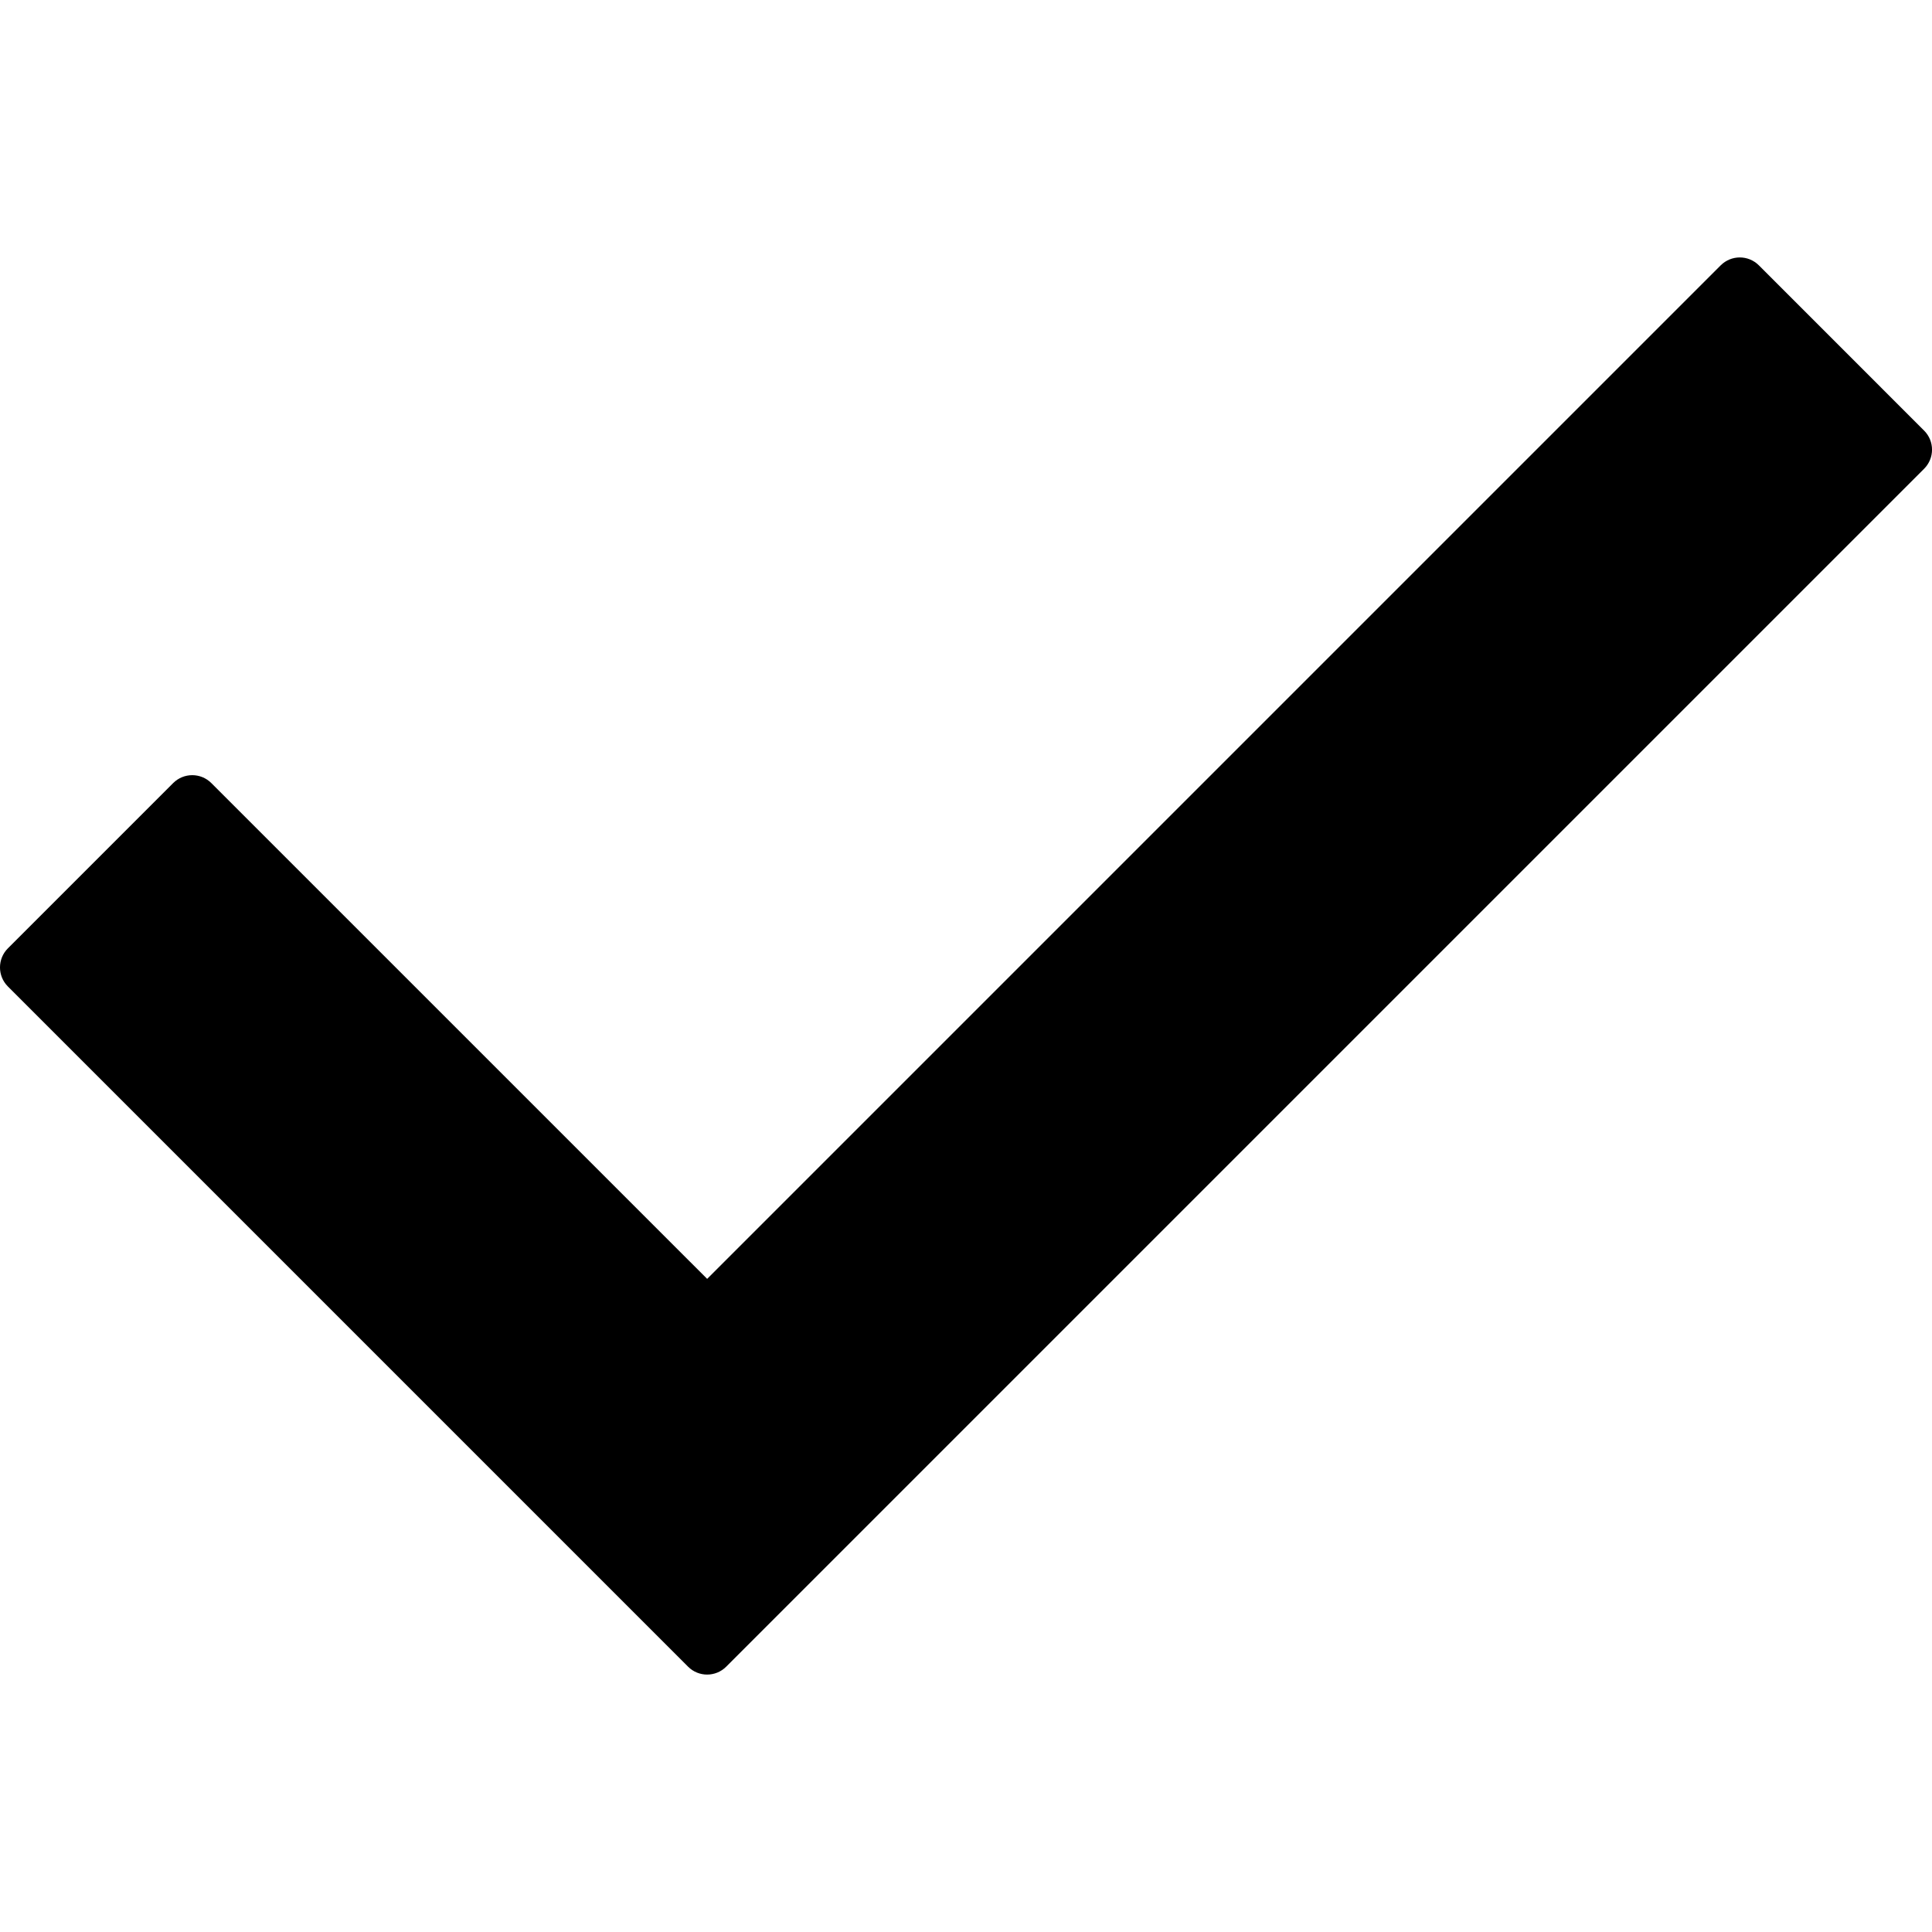
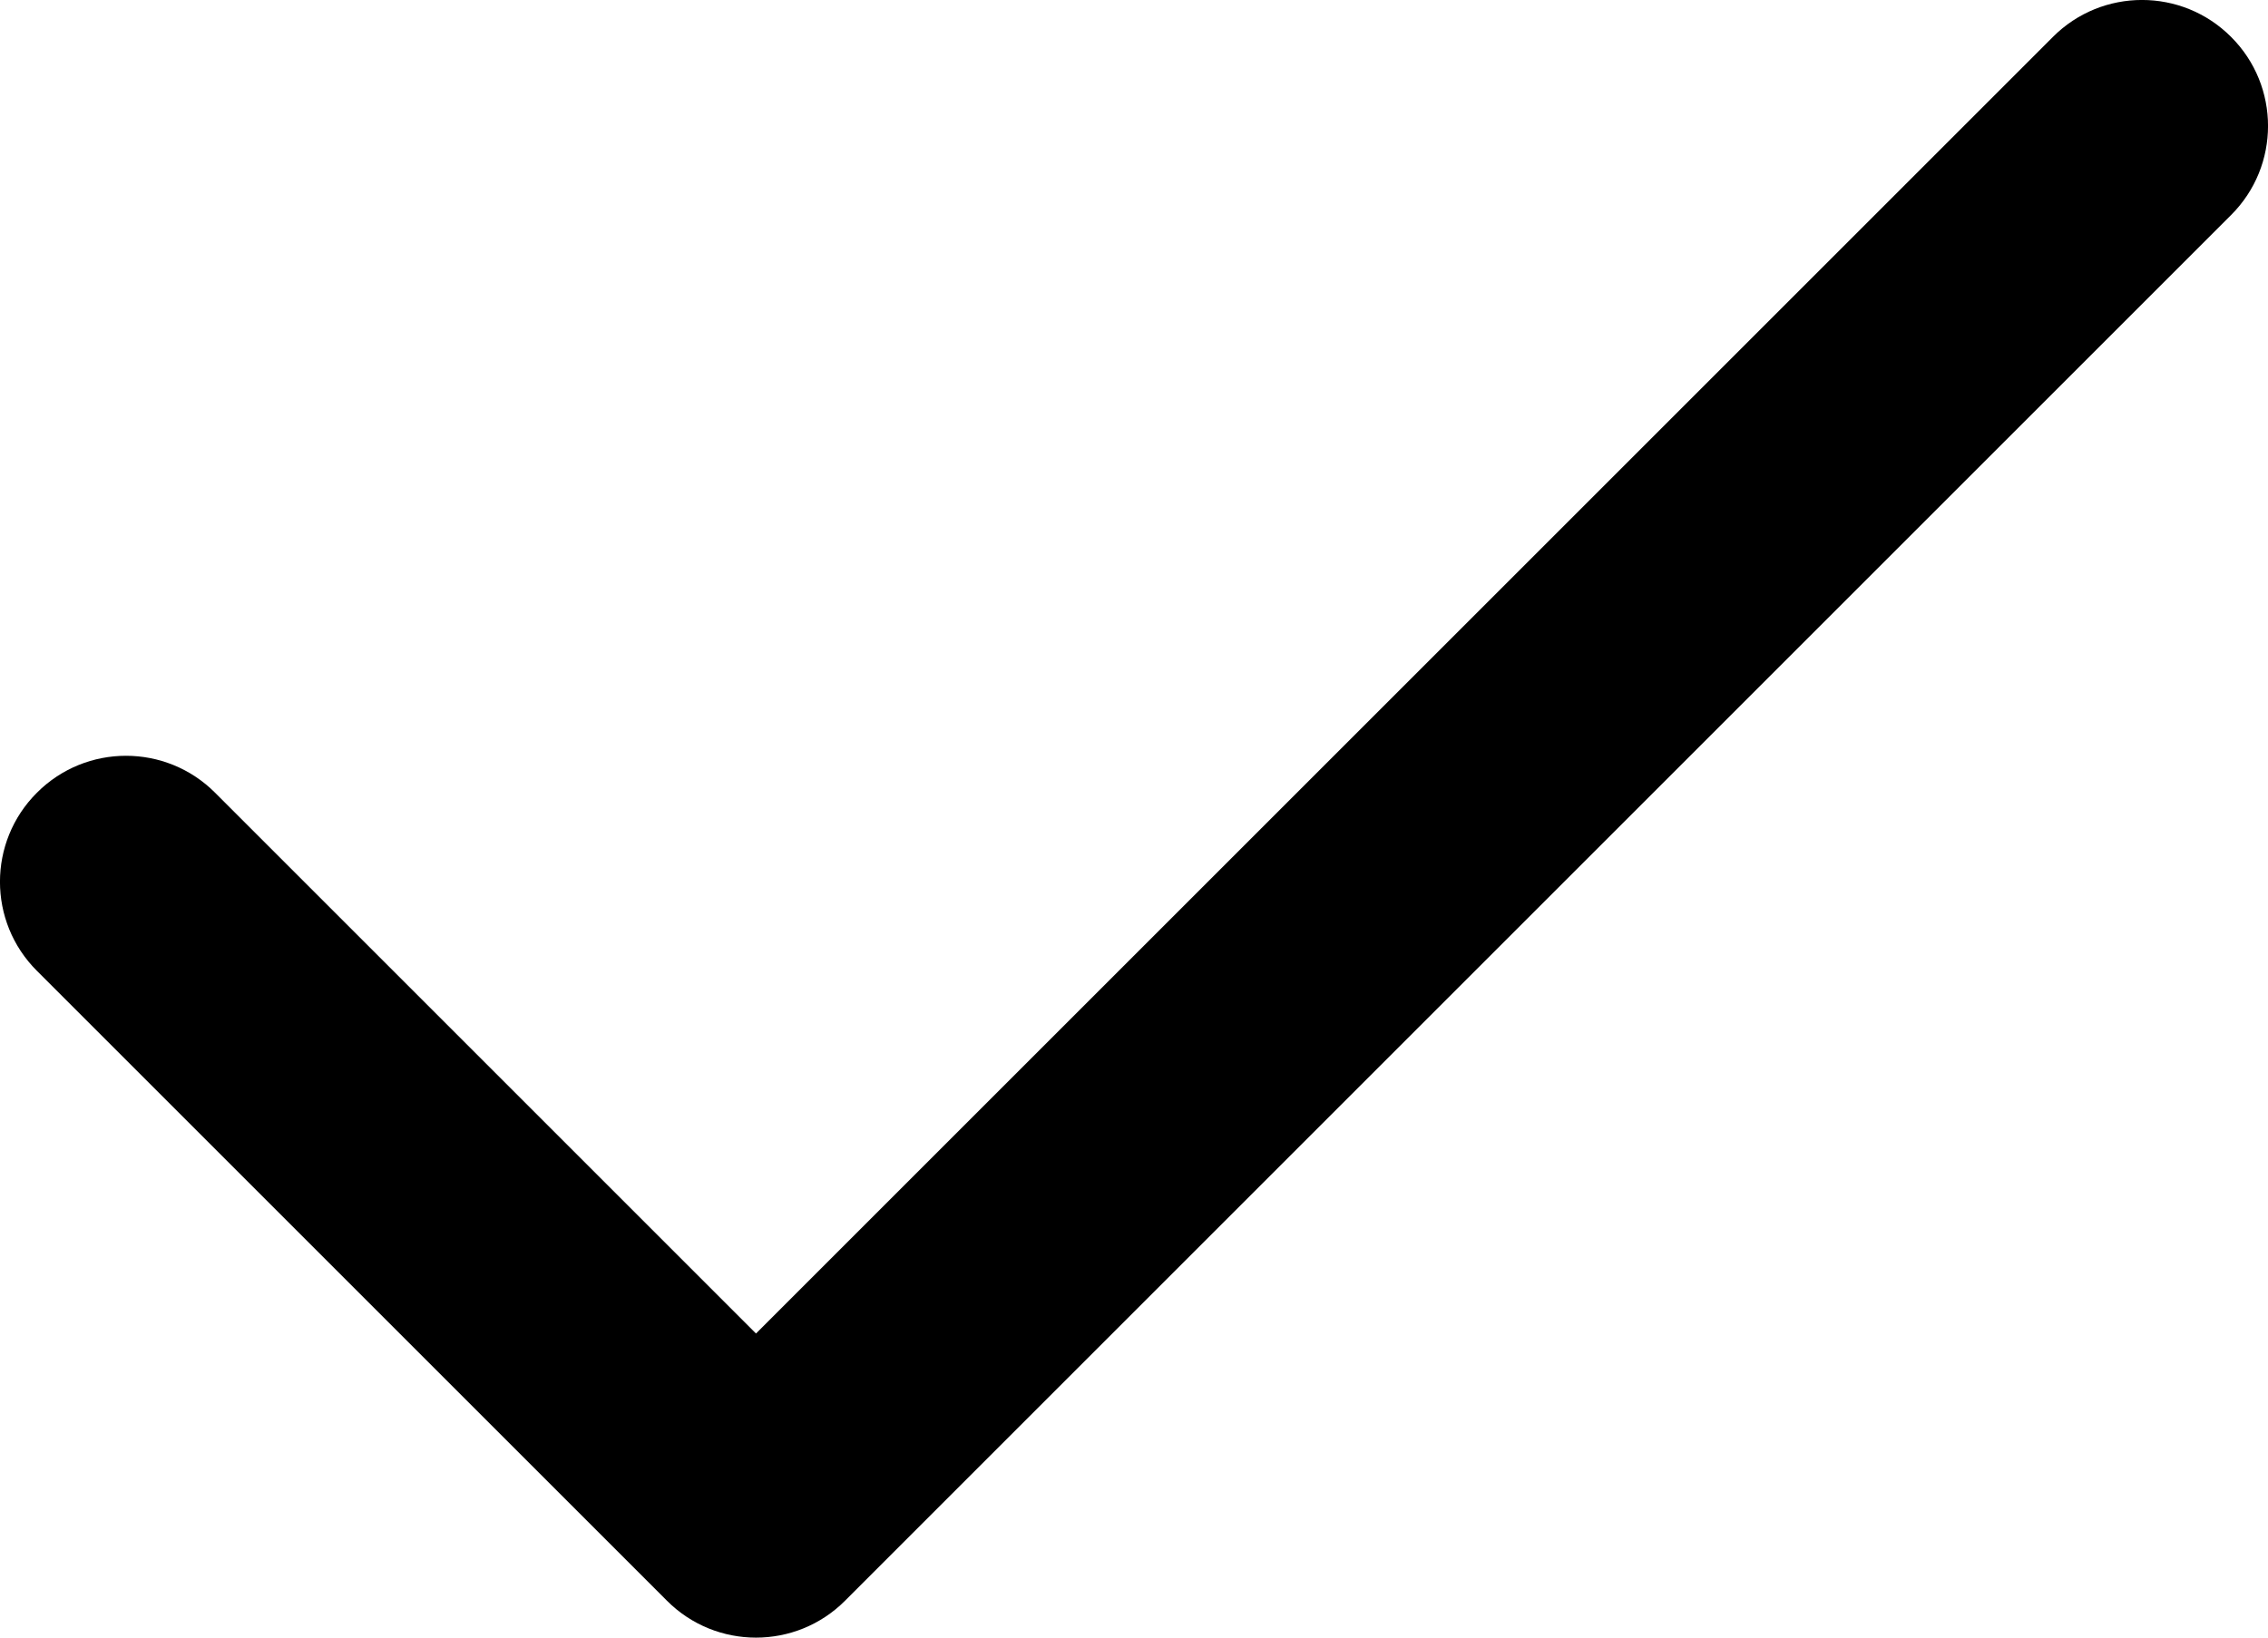
- <svg xmlns="http://www.w3.org/2000/svg" fill="#000000" version="1.1" id="Capa_1" width="800px" height="800px" viewBox="0 0 78.369 78.369" xml:space="preserve">
-   <g>
-     <path d="M78.049,19.015L29.458,67.606c-0.428,0.428-1.121,0.428-1.548,0L0.32,40.015c-0.427-0.426-0.427-1.119,0-1.547l6.704-6.704   c0.428-0.427,1.121-0.427,1.548,0l20.113,20.112l41.113-41.113c0.429-0.427,1.12-0.427,1.548,0l6.703,6.704   C78.477,17.894,78.477,18.586,78.049,19.015z" />
-   </g>
+ <svg xmlns="http://www.w3.org/2000/svg" width="18" height="13" viewBox="0 0 18 13" fill="none">
+   <path fill-rule="evenodd" clip-rule="evenodd" d="M17.707 0.293C18.098 0.683 18.098 1.317 17.707 1.707L6.707 12.707C6.317 13.098 5.683 13.098 5.293 12.707L0.293 7.707C-0.098 7.317 -0.098 6.683 0.293 6.293C0.683 5.902 1.317 5.902 1.707 6.293L6 10.586L16.293 0.293C16.683 -0.098 17.317 -0.098 17.707 0.293Z" fill="#000000" />
</svg>
